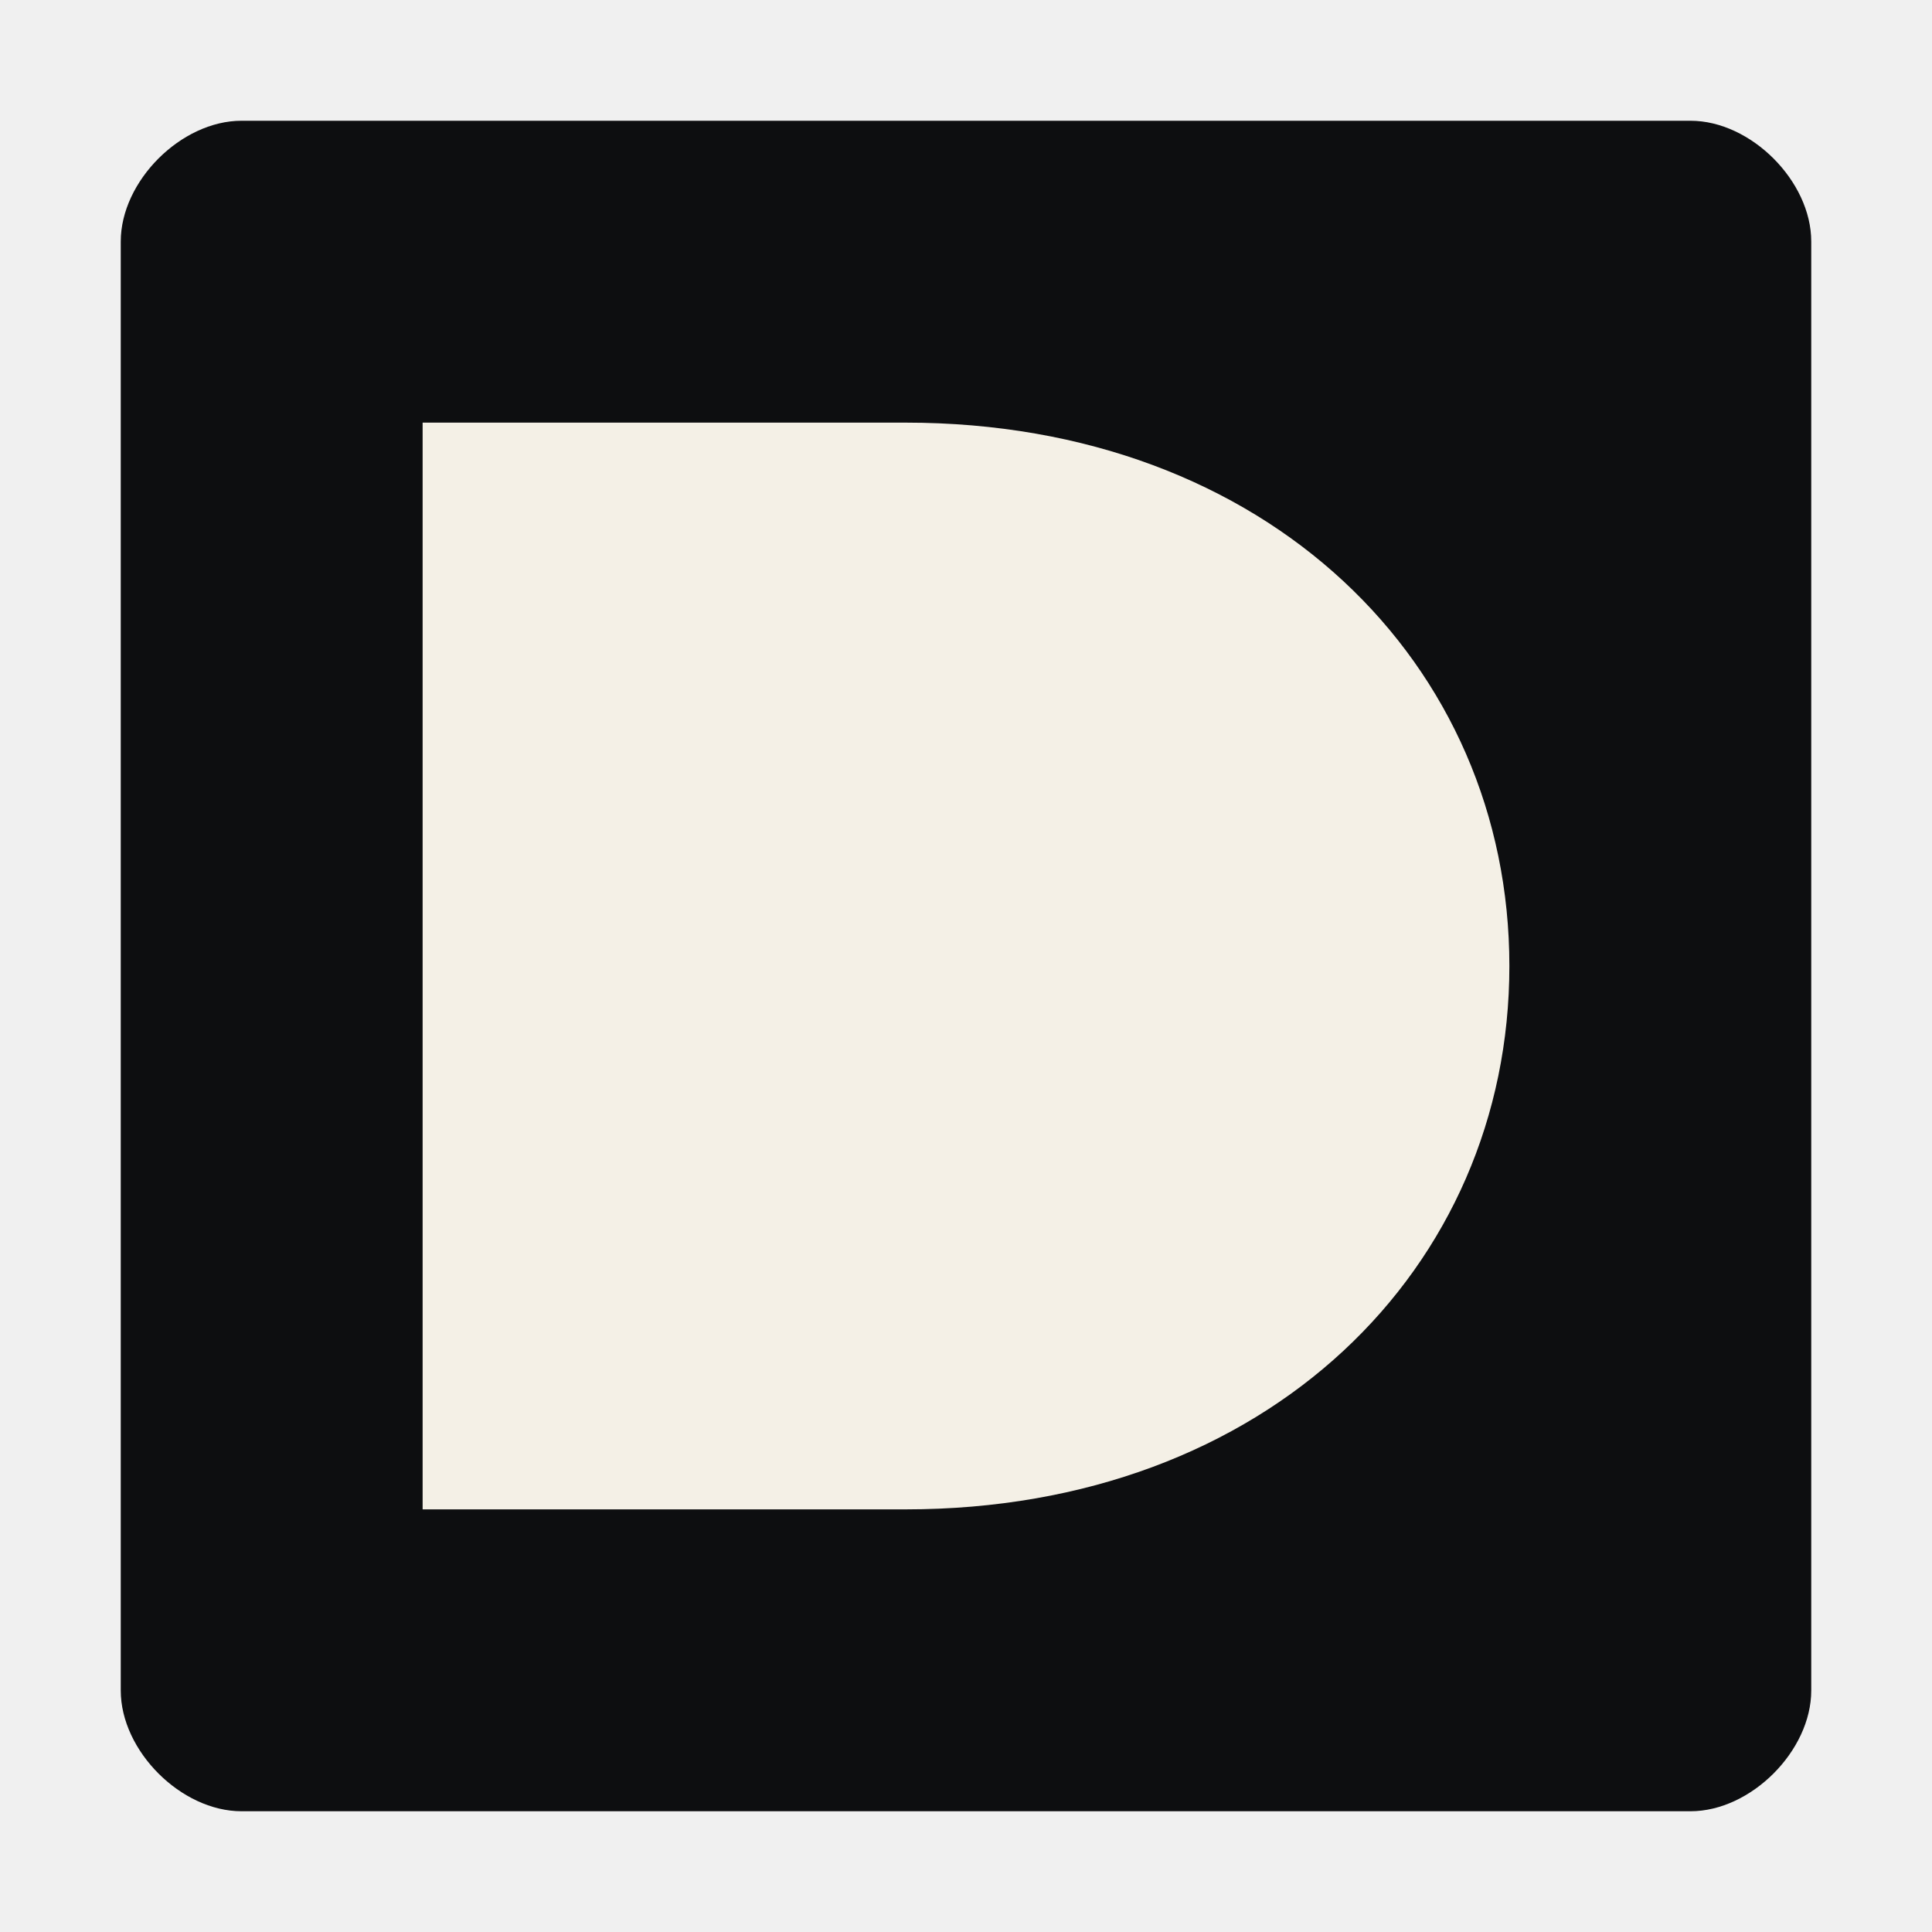
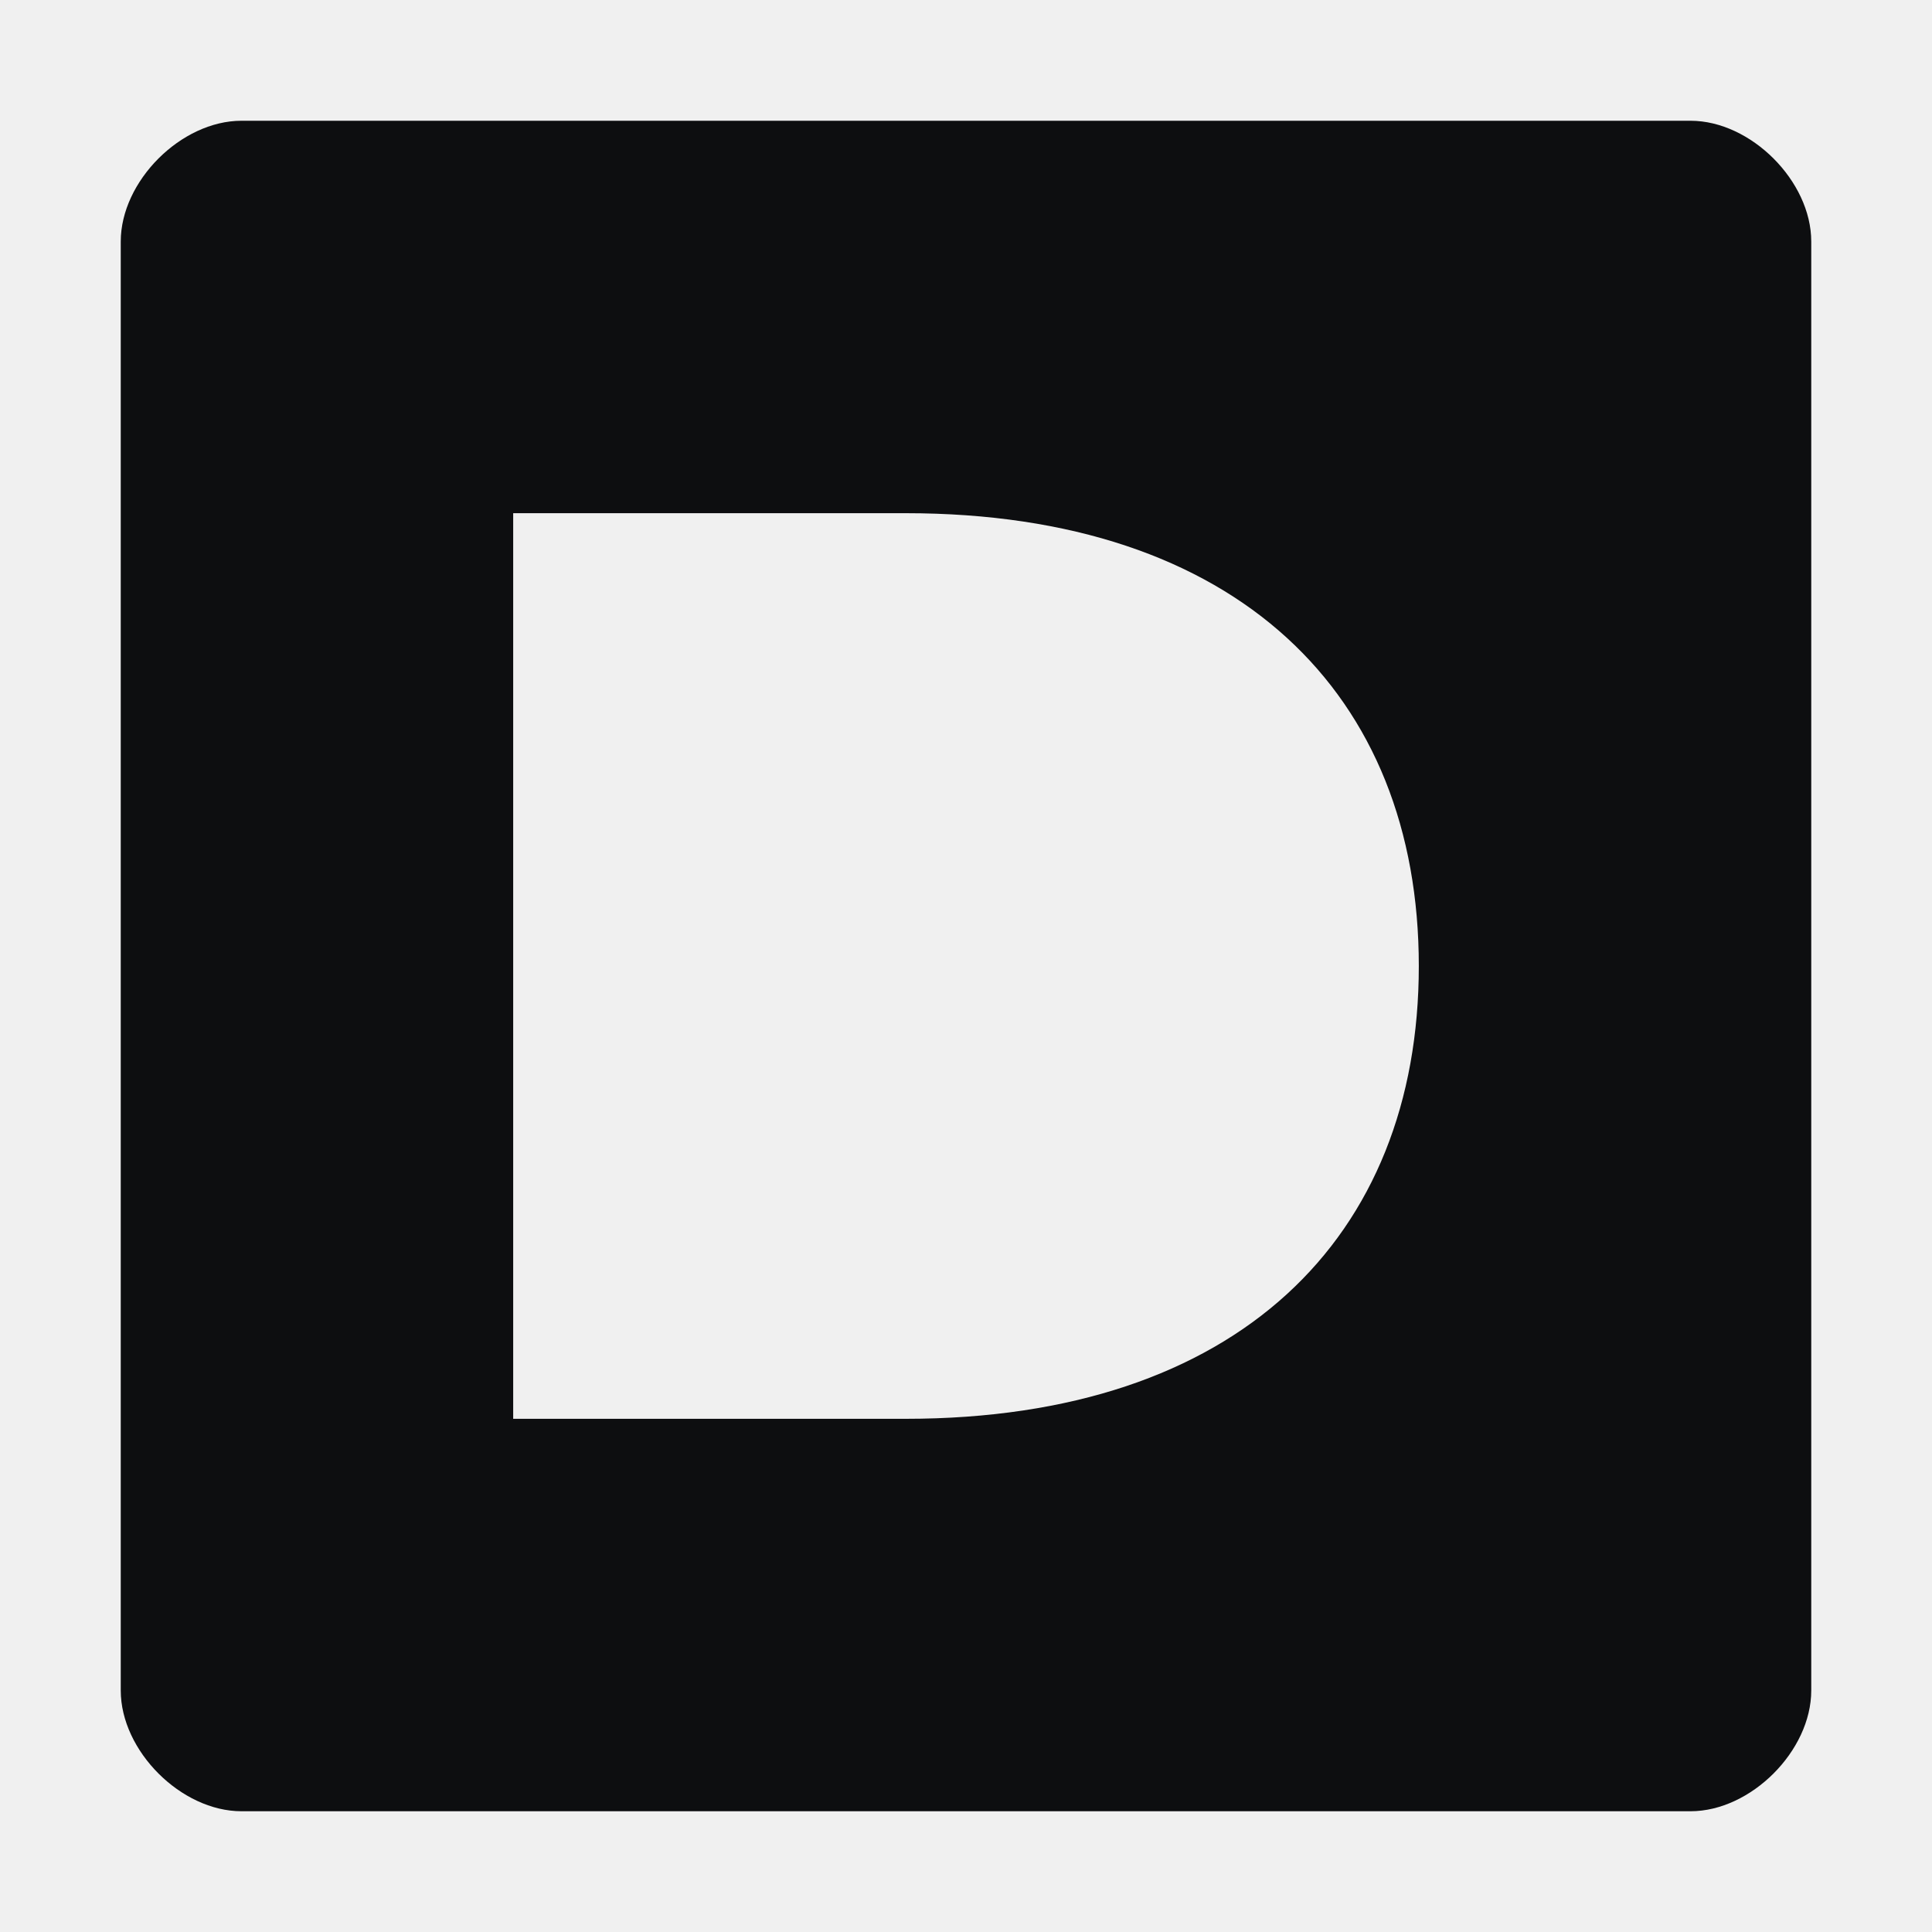
<svg xmlns="http://www.w3.org/2000/svg" viewBox="0 0 64 64">
-   <path d="M 8 4 L 56 4 C 58 4, 60 6, 60 8 L 60 56 C 60 58, 58 60, 56 60 L 8 60 C 6 60, 4 58, 4 56 L 4 8 C 4 6, 6 4, 8 4 Z" fill="#0d0e10" />
-   <path d="M 14 14 L 14 50 L 30 50 C 42 50, 50 42, 50 32 C 50 22, 42 14, 30 14 Z" fill="#f4f0e6" />
+   <style>
+     .frame { fill: #0d0e10; }
+     @media (prefers-color-scheme: dark) {
+       .frame { fill: #ffffff; }
+     }
+   </style>
+   <path class="frame" fill-rule="evenodd" d="M 8 4 L 56 4 C 58 4, 60 6, 60 8 L 60 56 C 60 58, 58 60, 56 60 L 8 60 C 6 60, 4 58, 4 56 L 4 8 C 4 6, 6 4, 8 4 Z M 17 17 L 17 47 L 30 47 C 41 47, 47 41, 47 32 C 47 23, 41 17, 30 17 Z" />
</svg>
